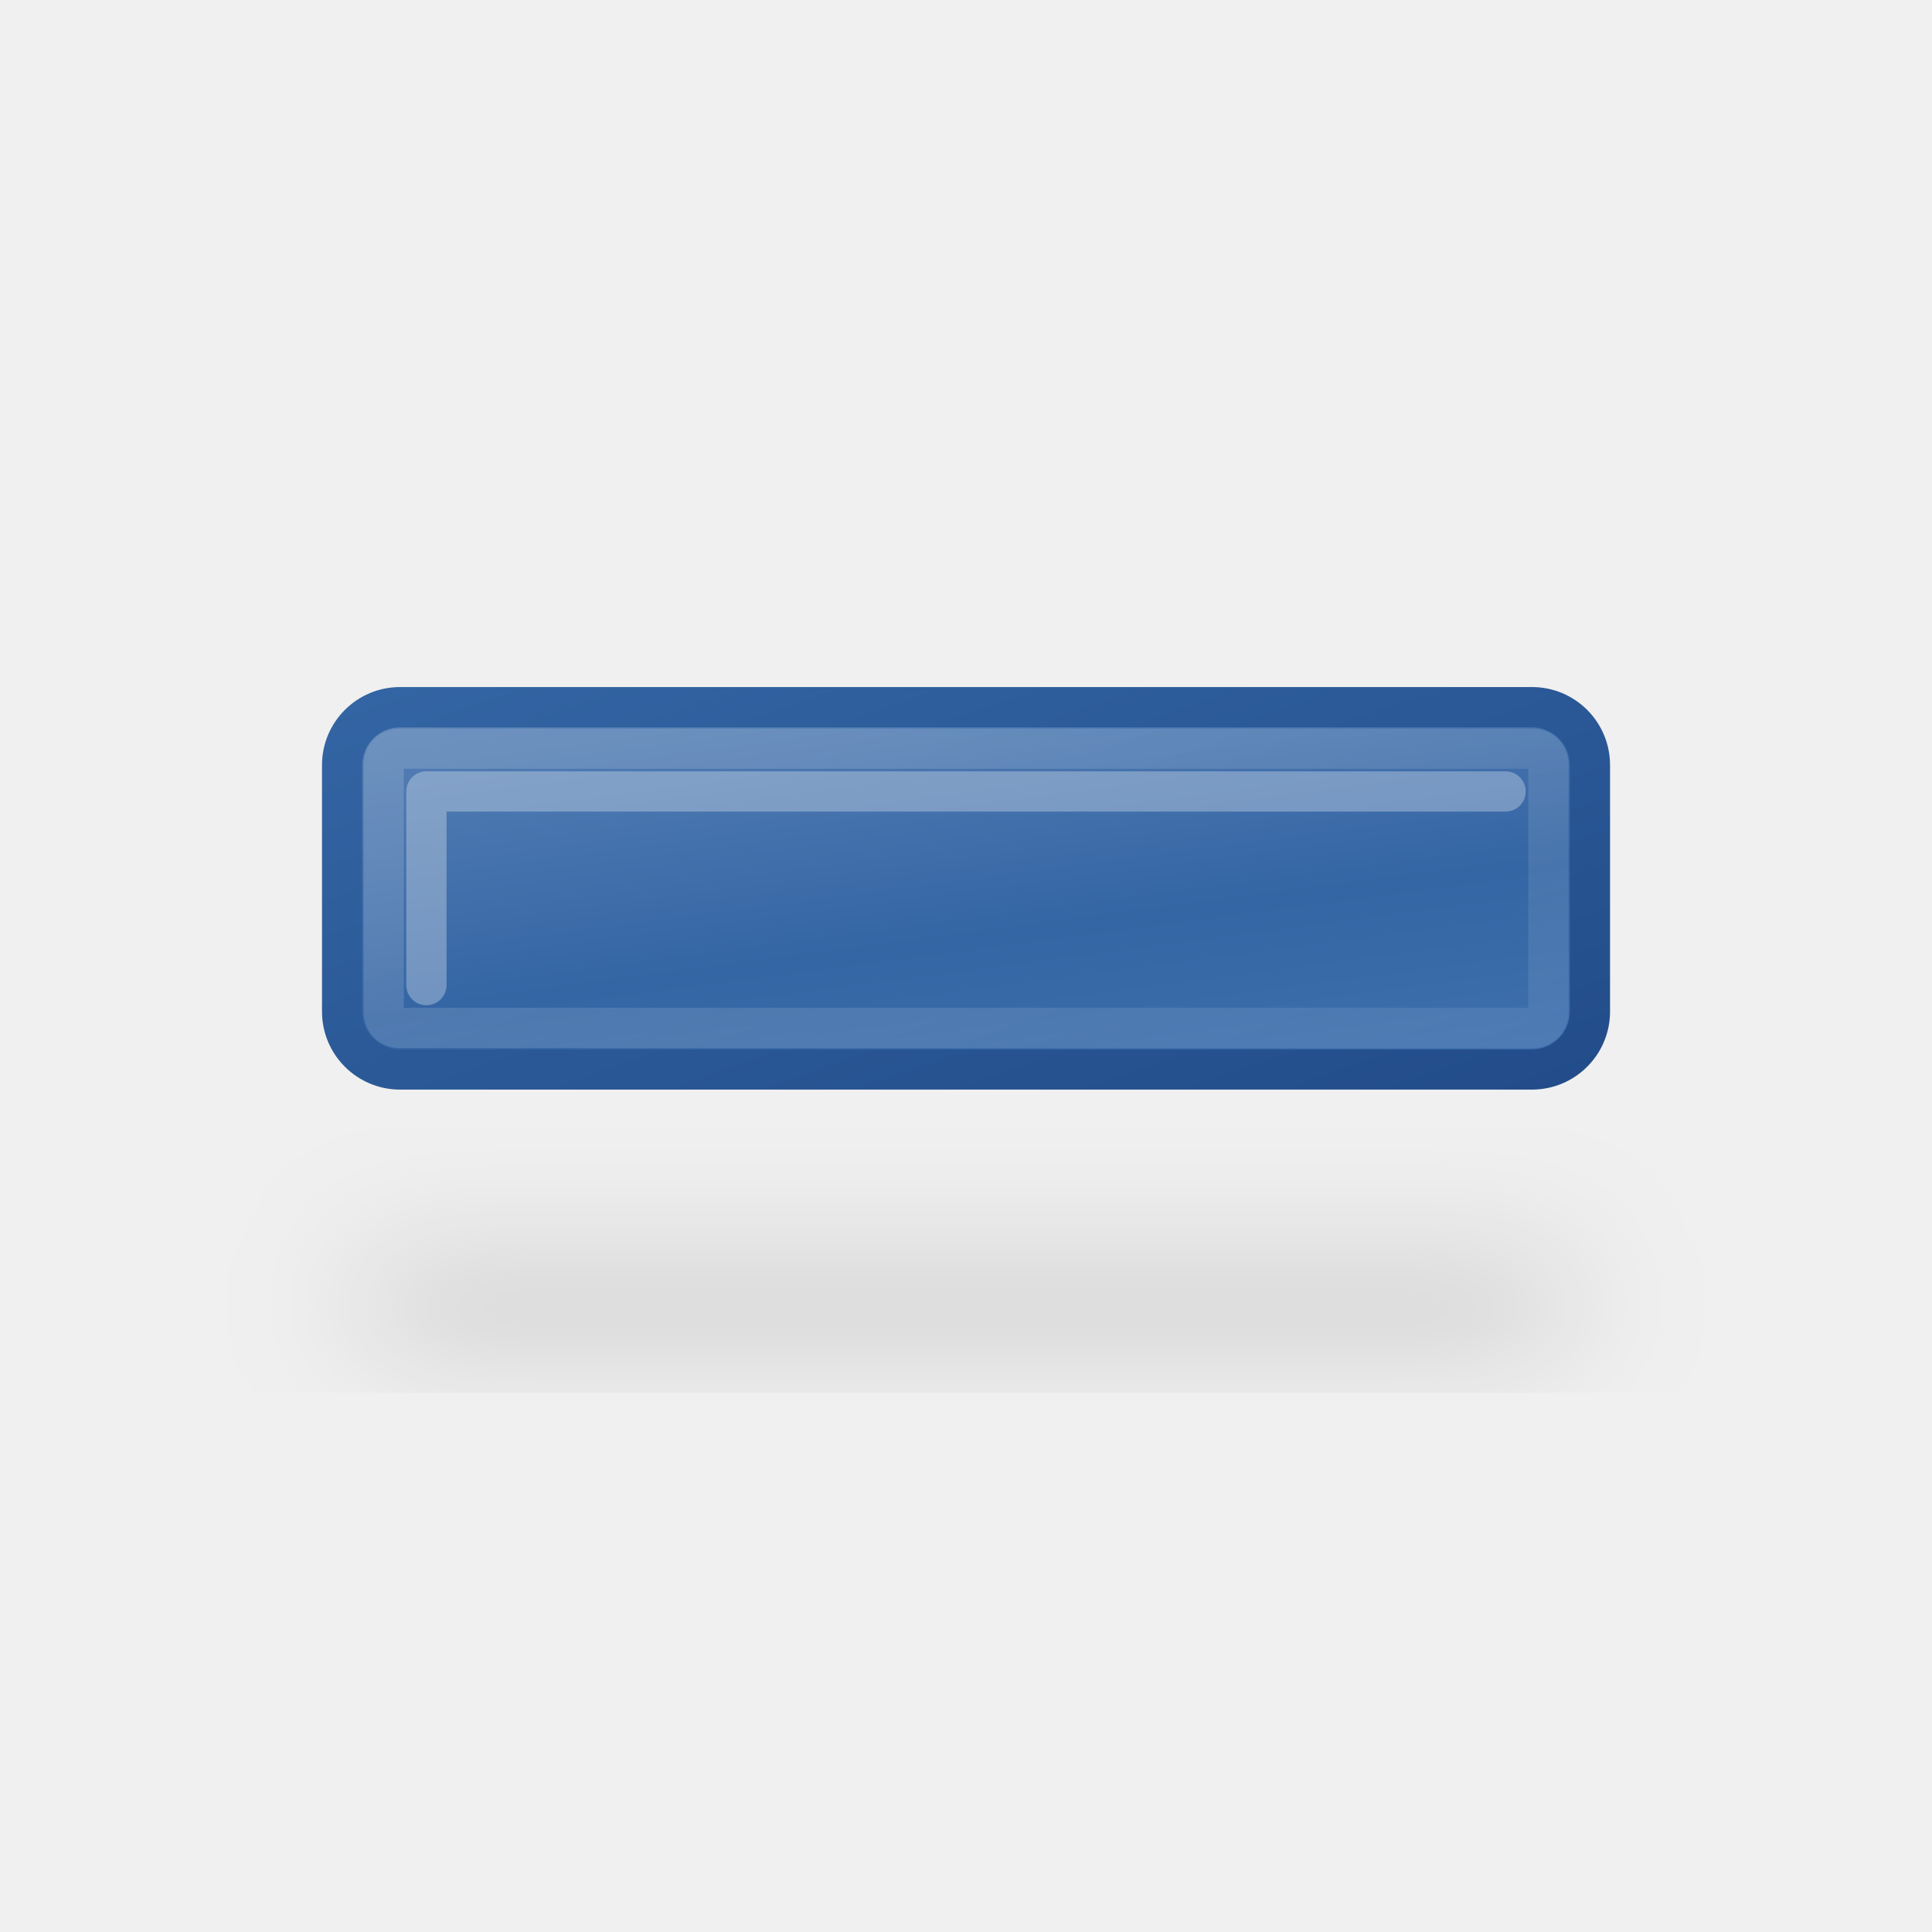
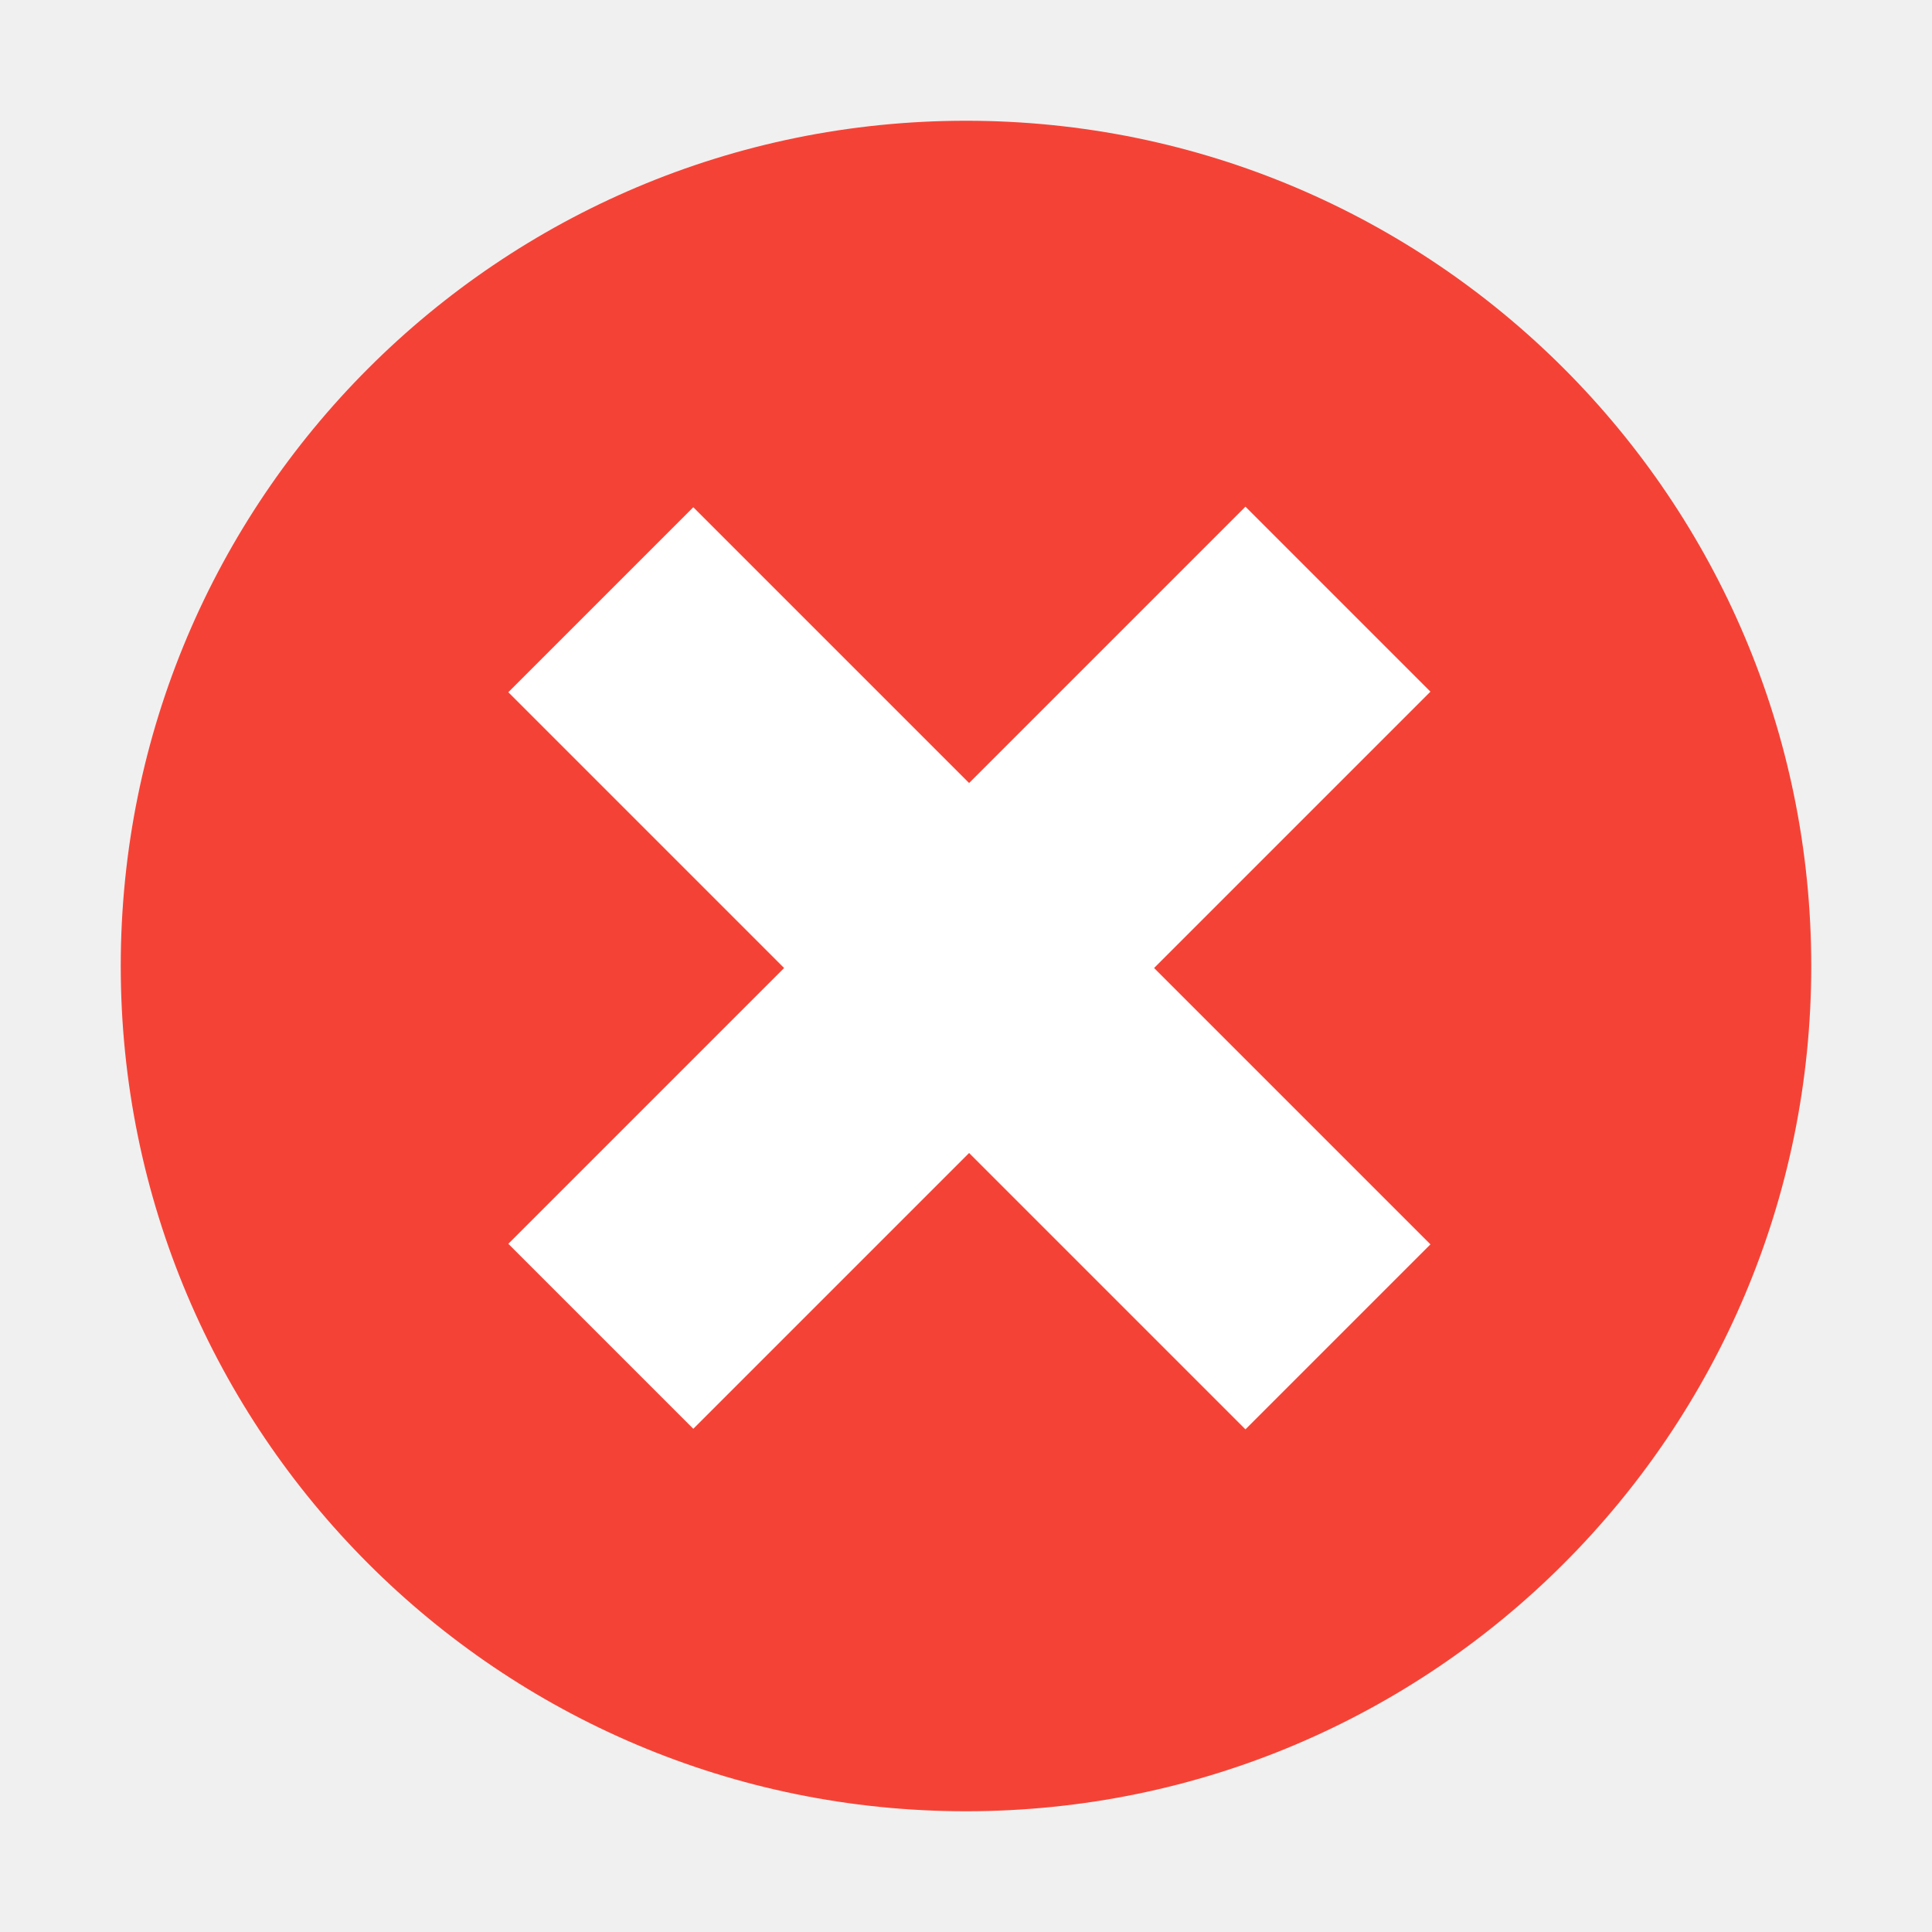
- <svg xmlns="http://www.w3.org/2000/svg" xmlns:xlink="http://www.w3.org/1999/xlink" height="48" id="svg11300" style="display:inline;enable-background:new" version="1.0" width="48">
-   <defs id="defs3">
-     <linearGradient id="linearGradient3770">
-       <stop id="stop3772" offset="0" style="stop-color:#6294ca;stop-opacity:1" />
-       <stop style="stop-color:#3465a4;stop-opacity:1" offset="0.39" id="stop3774" />
-       <stop id="stop3776" offset="1" style="stop-color:#bcd1e8;stop-opacity:1" />
-     </linearGradient>
-     <linearGradient id="linearGradient4179">
-       <stop id="stop4181" offset="0" style="stop-color:#9ebdde;stop-opacity:1;" />
-       <stop style="stop-color:#729fcf;stop-opacity:1" offset="0.39" id="stop4183" />
-       <stop id="stop4185" offset="1" style="stop-color:#ffffff;stop-opacity:1" />
-     </linearGradient>
-     <linearGradient id="linearGradient4051">
-       <stop style="stop-color:#204a87;stop-opacity:1" offset="0" id="stop4053" />
-       <stop style="stop-color:#3465a4;stop-opacity:1" offset="1" id="stop4055" />
-     </linearGradient>
-     <linearGradient id="linearGradient3995">
-       <stop style="stop-color:#729fcf;stop-opacity:1" offset="0" id="stop3997" />
-       <stop id="stop4003" offset="0.39" style="stop-color:#3465a4;stop-opacity:1" />
-       <stop style="stop-color:#bcd1e8;stop-opacity:1" offset="1" id="stop3999" />
-     </linearGradient>
-     <linearGradient id="linearGradient4179-1-1">
-       <stop id="stop4181-9-4" offset="0" style="stop-color:#9ebdde;stop-opacity:1;" />
-       <stop style="stop-color:#6294ca;stop-opacity:1;" offset="0.39" id="stop4183-88-9" />
-       <stop id="stop4185-6-0" offset="1" style="stop-color:#ffffff;stop-opacity:1" />
-     </linearGradient>
-     <linearGradient id="linearGradient4179-1-1-12">
-       <stop id="stop4181-9-4-7" offset="0" style="stop-color:#9ebdde;stop-opacity:1;" />
-       <stop style="stop-color:#6294ca;stop-opacity:1;" offset="0.39" id="stop4183-88-9-19" />
-       <stop id="stop4185-6-0-8" offset="1" style="stop-color:#ffffff;stop-opacity:1" />
-     </linearGradient>
-     <linearGradient id="linearGradient4179-1-1-12-6-9">
-       <stop id="stop4181-9-4-7-5-6" offset="0" style="stop-color:#9ebdde;stop-opacity:1;" />
-       <stop style="stop-color:#6294ca;stop-opacity:1;" offset="0.39" id="stop4183-88-9-19-8-3" />
-       <stop id="stop4185-6-0-8-0-8" offset="1" style="stop-color:#ffffff;stop-opacity:1" />
-     </linearGradient>
-     <linearGradient xlink:href="#linearGradient5043-4-7" id="linearGradient5107-5-4" gradientUnits="userSpaceOnUse" x1="320" y1="68.5" x2="329.011" y2="93.818" gradientTransform="translate(400,0)" />
-     <linearGradient id="linearGradient5043-4-7">
-       <stop style="stop-color:#ffffff;stop-opacity:1;" offset="0" id="stop5045-5-6" />
-       <stop style="stop-color:#ffffff;stop-opacity:0;" offset="1" id="stop5047-4-3" />
-     </linearGradient>
-     <linearGradient y2="215.098" x2="309.295" y1="236.497" x1="312.112" gradientTransform="matrix(2.214285,0,0,2.214285,31.2501,-430.7499)" gradientUnits="userSpaceOnUse" id="linearGradient4864-5-7-1" xlink:href="#linearGradient3770" />
-     <linearGradient id="linearGradient4179-1-1-1-7">
-       <stop id="stop4181-9-4-95-5" offset="0" style="stop-color:#9ebdde;stop-opacity:1;" />
-       <stop style="stop-color:#6294ca;stop-opacity:1;" offset="0.39" id="stop4183-88-9-5-9" />
-       <stop id="stop4185-6-0-3-6" offset="1" style="stop-color:#ffffff;stop-opacity:1" />
-     </linearGradient>
-     <linearGradient y2="223.319" x2="309.524" y1="232.677" x1="312.753" gradientTransform="matrix(2.214285,0,0,2.214285,31.2501,-430.7499)" gradientUnits="userSpaceOnUse" id="linearGradient4866-4-2-2" xlink:href="#linearGradient4051" />
-     <linearGradient y2="81.702" x2="321" y1="87.034" x1="321" gradientTransform="matrix(1.16129,0,0,1,348.2258,0)" gradientUnits="userSpaceOnUse" id="linearGradient5237-5" xlink:href="#linearGradient5174-8-7" />
-     <linearGradient id="linearGradient5174-8-7">
-       <stop style="stop-color:#000000;stop-opacity:1;" offset="0" id="stop5176-9-4" />
-       <stop style="stop-color:#000000;stop-opacity:0;" offset="1" id="stop5178-9-1" />
-     </linearGradient>
-     <filter id="filter5186-3-8" x="-0.133" width="1.267" y="-0.276" height="1.552" style="color-interpolation-filters:sRGB">
-       <feGaussianBlur stdDeviation="1.669" id="feGaussianBlur5188-8-5" />
-     </filter>
-     <linearGradient id="linearGradient4179-7-8">
-       <stop id="stop4181-2-3" offset="0" style="stop-color:#9ebdde;stop-opacity:1;" />
-       <stop style="stop-color:#729fcf;stop-opacity:1" offset="0.39" id="stop4183-4-1" />
-       <stop id="stop4185-0-8" offset="1" style="stop-color:#ffffff;stop-opacity:1" />
-     </linearGradient>
-     <linearGradient id="linearGradient3995-6-3">
-       <stop style="stop-color:#9ebdde;stop-opacity:1;" offset="0" id="stop3997-0-8" />
-       <stop id="stop4003-8-6" offset="0.39" style="stop-color:#729fcf;stop-opacity:1" />
-       <stop style="stop-color:#ffffff;stop-opacity:1" offset="1" id="stop3999-8-0" />
-     </linearGradient>
-   </defs>
-   <g style="display:inline" id="g3048" transform="translate(0,-252)">
-     <g style="display:none" id="g3050">
-       <rect y="50" x="696" width="48" style="display:inline;overflow:visible;visibility:visible;fill:#eeeeec;fill-opacity:1;fill-rule:nonzero;stroke:none;stroke-width:2;marker:none;enable-background:accumulate" id="rect3052" height="48" />
-       <rect y="126" x="703" width="32" style="display:inline;overflow:visible;visibility:visible;fill:#eeeeec;fill-opacity:1;fill-rule:nonzero;stroke:none;stroke-width:2;marker:none;enable-background:accumulate" id="rect3054" height="32" />
-       <rect y="176" x="702" width="24" style="display:inline;overflow:visible;visibility:visible;fill:#ffffff;fill-opacity:1;fill-rule:nonzero;stroke:none;stroke-width:2;marker:none;enable-background:accumulate" id="rect3056" height="24" />
-       <rect y="177" x="703" width="22" style="display:inline;overflow:visible;visibility:visible;fill:#eeeeec;fill-opacity:1;fill-rule:nonzero;stroke:none;stroke-width:2;marker:none;enable-background:accumulate" id="rect3058" height="22" />
-       <rect y="219" x="703" width="16" style="display:inline;overflow:visible;visibility:visible;fill:#eeeeec;fill-opacity:1;fill-rule:nonzero;stroke:none;stroke-width:2;marker:none;enable-background:accumulate" id="rect3060" height="16" />
-       <text y="21.741" xml:space="preserve" x="420.901" style="font-style:normal;font-weight:normal;font-size:18.301px;font-family:'Bitstream Vera Sans';display:inline;fill:#000000;fill-opacity:1;stroke:none;enable-background:new" id="text3062">
-         <tspan y="21.741" x="420.901" id="tspan3064">actions</tspan>
-       </text>
-       <text y="21.514" xml:space="preserve" x="591.971" style="font-style:normal;font-variant:normal;font-weight:bold;font-stretch:normal;font-size:18.301px;line-height:125%;font-family:'Droid Sans';-inkscape-font-specification:'Droid Sans Bold';text-align:start;writing-mode:lr-tb;text-anchor:start;display:inline;fill:#000000;fill-opacity:1;stroke:none;enable-background:new" id="text3066">
-         <tspan y="21.514" x="591.971" id="tspan3068">list-remove</tspan>
-       </text>
-     </g>
-     <g style="display:inline" id="g3070">
-       <g id="g5028" transform="translate(-697,201.0696)">
-         <path id="rect4899-2-1" d="m 707.669,80.145 c -0.921,0 -1.669,0.301 -1.669,0.672 l 0,2.865 c 0,0.371 0.748,0.672 1.669,0.672 l 26.661,0 c 0.921,0 1.669,-0.301 1.669,-0.672 l 0,-2.865 c 0,-0.371 -0.748,-0.672 -1.669,-0.672 l -26.661,0 z" style="color:#000000;display:block;overflow:visible;visibility:visible;opacity:0.5;fill:url(#linearGradient5237-5);fill-opacity:1;fill-rule:nonzero;stroke:none;stroke-width:1;marker:none;filter:url(#filter5186-3-8);enable-background:accumulate" />
-         <path id="rect4899-1" d="m 706.938,68.5 c -0.793,0 -1.438,0.644 -1.438,1.438 l 0,6.125 c 0,0.793 0.644,1.438 1.438,1.438 l 28.125,0 c 0.793,0 1.438,-0.644 1.438,-1.438 l 0,-6.125 c 0,-0.793 -0.644,-1.438 -1.438,-1.438 l -28.125,0 z" style="color:#000000;display:block;overflow:visible;visibility:visible;fill:url(#linearGradient4864-5-7-1);fill-opacity:1;fill-rule:nonzero;stroke:url(#linearGradient4866-4-2-2);stroke-width:1;stroke-linecap:round;stroke-linejoin:round;stroke-miterlimit:4;stroke-dasharray:none;stroke-dashoffset:0;stroke-opacity:1;marker:none;enable-background:accumulate" />
-         <path id="path5037-0" d="m 706.938,69.531 c -0.243,0 -0.406,0.163 -0.406,0.406 l 0,6.125 c 0,0.243 0.163,0.406 0.406,0.406 l 28.125,0 c 0.243,0 0.406,-0.163 0.406,-0.406 l 0,-6.125 c 0,-0.243 -0.163,-0.406 -0.406,-0.406 l -28.125,0 z" style="color:#000000;display:block;overflow:visible;visibility:visible;opacity:0.15;fill:none;stroke:url(#linearGradient5107-5-4);stroke-width:1;stroke-linecap:round;stroke-linejoin:round;stroke-miterlimit:4;stroke-dashoffset:0;stroke-opacity:1;marker:none;enable-background:accumulate" />
-         <path id="path5090-0" d="m 734.406,70.594 -26.812,0 0,4.812" style="color:#000000;display:block;overflow:visible;visibility:visible;opacity:0.3;fill:none;stroke:#ffffff;stroke-width:1;stroke-linecap:round;stroke-linejoin:round;stroke-miterlimit:4;stroke-dashoffset:0;stroke-opacity:1;marker:none;enable-background:accumulate" />
-       </g>
-     </g>
-   </g>
-   <g id="layer1" style="display:inline" transform="translate(0,-252)">
-     <g id="layer3" style="display:none">
-       <rect height="48" id="rect6284" style="display:inline;overflow:visible;visibility:visible;fill:#eeeeec;fill-opacity:1;fill-rule:nonzero;stroke:none;stroke-width:2;marker:none;enable-background:accumulate" width="48" x="296" y="50" />
-       <rect height="32" id="rect6592" style="display:inline;overflow:visible;visibility:visible;fill:#eeeeec;fill-opacity:1;fill-rule:nonzero;stroke:none;stroke-width:2;marker:none;enable-background:accumulate" width="32" x="303" y="126" />
-       <rect height="24" id="rect6749-1" style="display:inline;overflow:visible;visibility:visible;fill:#ffffff;fill-opacity:1;fill-rule:nonzero;stroke:none;stroke-width:2;marker:none;enable-background:accumulate" width="24" x="302" y="176" />
-       <rect height="22" id="rect6749" style="display:inline;overflow:visible;visibility:visible;fill:#eeeeec;fill-opacity:1;fill-rule:nonzero;stroke:none;stroke-width:2;marker:none;enable-background:accumulate" width="22" x="303" y="177" />
-       <rect height="16" id="rect6833" style="display:inline;overflow:visible;visibility:visible;fill:#eeeeec;fill-opacity:1;fill-rule:nonzero;stroke:none;stroke-width:2;marker:none;enable-background:accumulate" width="16" x="303" y="219" />
-       <text id="context" style="font-style:normal;font-weight:normal;font-size:18.301px;font-family:'Bitstream Vera Sans';display:inline;fill:#000000;fill-opacity:1;stroke:none;enable-background:new" x="20.901" xml:space="preserve" y="21.741">
-         <tspan id="tspan2716" x="20.901" y="21.741">actions</tspan>
-       </text>
-       <text id="icon-name" style="font-style:normal;font-variant:normal;font-weight:bold;font-stretch:normal;font-size:18.301px;line-height:125%;font-family:'Droid Sans';-inkscape-font-specification:'Droid Sans Bold';text-align:start;writing-mode:lr-tb;text-anchor:start;display:inline;fill:#000000;fill-opacity:1;stroke:none;enable-background:new" x="191.971" xml:space="preserve" y="21.514">
-         <tspan id="tspan3023" x="191.971" y="21.514">list-add</tspan>
-       </text>
-     </g>
-     <g id="layer5" style="display:inline" />
+ <svg xmlns="http://www.w3.org/2000/svg" version="1.1" id="Layer_1" x="0px" y="0px" viewBox="0 0 48 48" style="enable-background:new 0 0 48 48;" xml:space="preserve">
+   <defs id="defs15" />
+   <style type="text/css" id="style3">
+ 	.st0{fill:#F44336;}
+ 	.st1{fill:#FFFFFF;}
+ </style>
+   <circle class="st0" cx="24" cy="24" r="21" id="circle5" style="fill:#f44336" />
+   <g id="g7">
+     <rect x="20.8" y="11.1" transform="matrix(0.7071 -0.7071 0.7071 0.7071 -9.9277 24.0569)" class="st1" width="6.5" height="25.9" id="rect9" />
+     <rect x="11.1" y="20.8" transform="matrix(0.7071 -0.7071 0.7071 0.7071 -9.9277 24.0427)" class="st1" width="25.9" height="6.5" id="rect11" />
  </g>
</svg>
